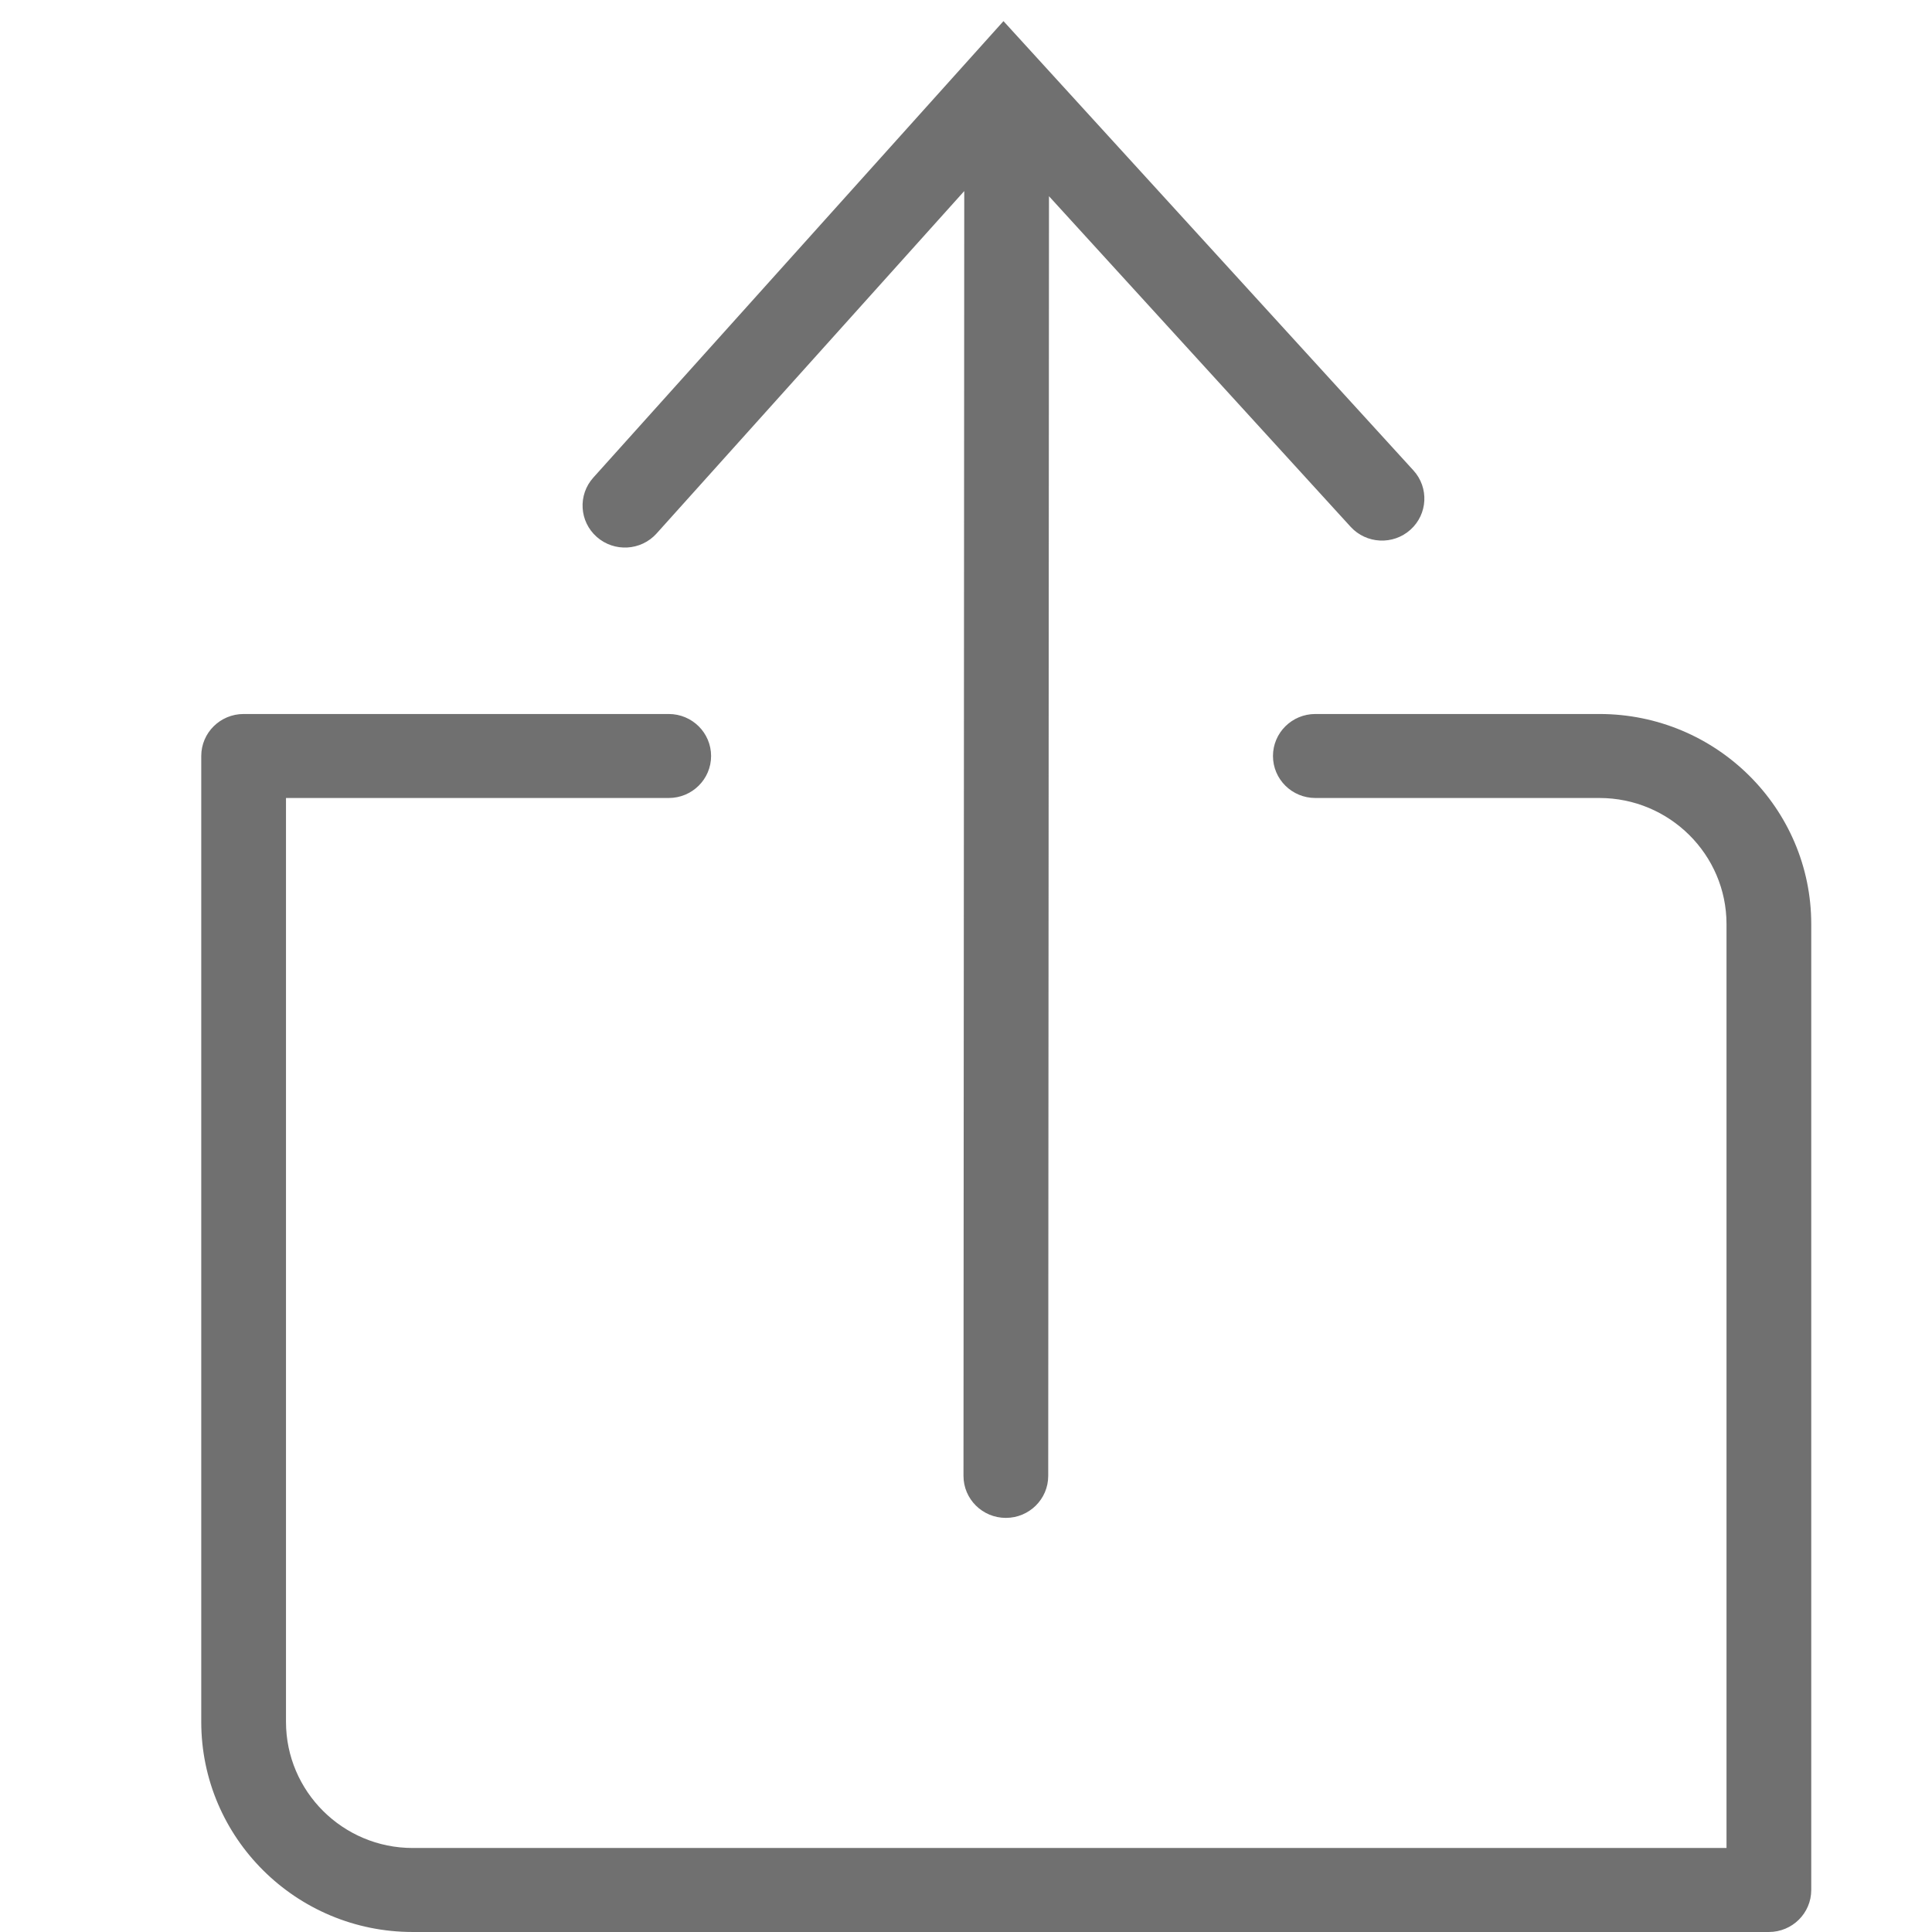
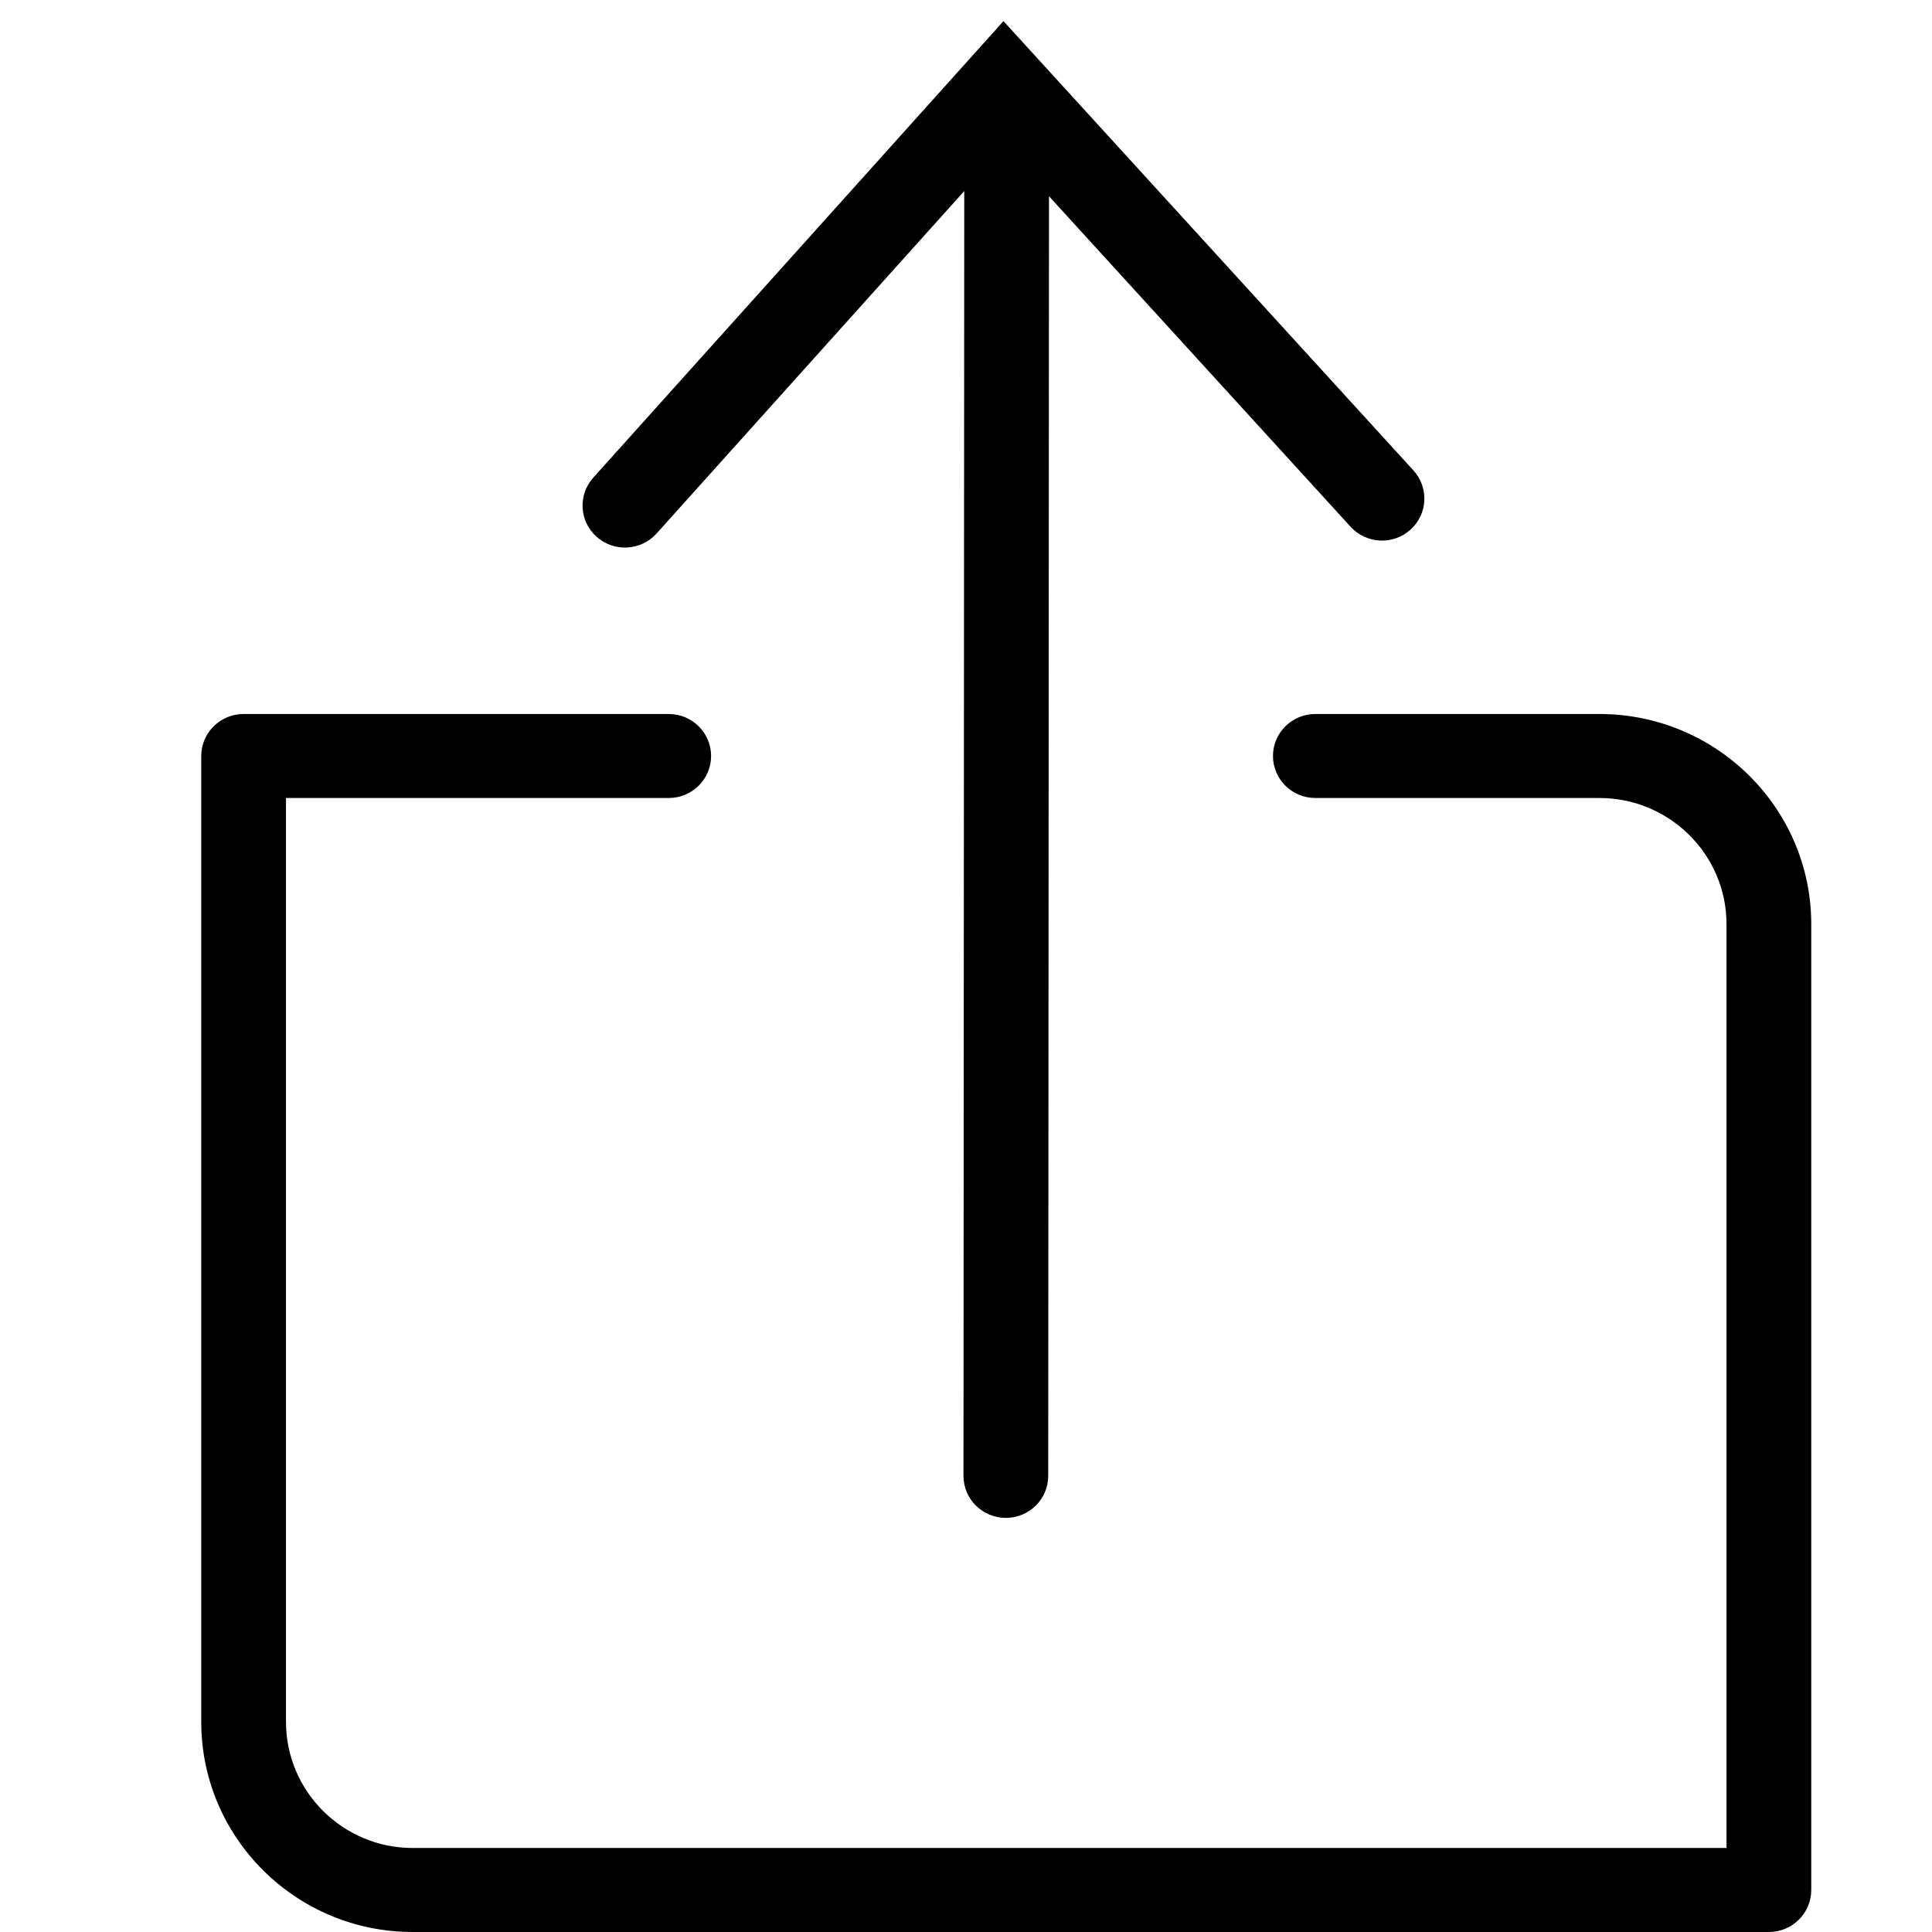
<svg xmlns="http://www.w3.org/2000/svg" t="1773382671325" class="icon" viewBox="0 0 1024 1024" version="1.1" p-id="4800" width="48" height="48">
-   <path d="M697.156 422.954 847.729 422.954C884.875 422.954 915.086 452.958 915.086 489.799L915.086 912.628 915.086 1001.734 937.542 979.473 847.938 979.473 218.728 979.473C181.71 979.473 151.581 949.482 151.581 912.628L151.581 489.799C151.581 472.783 151.581 472.783 151.581 450.125 151.581 442.917 151.581 442.917 151.581 435.892 151.581 408.714 151.581 408.714 151.581 400.694L129.125 422.954C137.298 422.954 137.298 422.954 164.867 422.954 171.62 422.954 171.62 422.954 178.533 422.954 201.764 422.954 201.764 422.954 218.908 422.954L354.438 422.954C366.841 422.954 376.895 412.988 376.895 400.694 376.895 388.399 366.841 378.433 354.438 378.433L218.908 378.433C201.764 378.433 201.764 378.433 178.533 378.433 171.62 378.433 171.62 378.433 164.867 378.433 137.298 378.433 137.298 378.433 129.125 378.433 116.723 378.433 106.669 388.399 106.669 400.694 106.669 408.714 106.669 408.714 106.669 435.892 106.669 442.917 106.669 442.917 106.669 450.125 106.669 472.783 106.669 472.783 106.669 489.799L106.669 912.628C106.669 974.029 156.863 1023.995 218.728 1023.995L847.938 1023.995 937.542 1023.995C949.944 1023.995 959.998 1014.028 959.998 1001.734L959.998 912.628 959.998 489.799C959.998 428.387 909.698 378.433 847.729 378.433L697.156 378.433C684.754 378.433 674.7 388.399 674.7 400.694 674.7 412.988 684.754 422.954 697.156 422.954L697.156 422.954ZM347.998 282.764 548.76 59.328 515.337 59.454 715.838 279.197C724.158 288.315 738.358 289.021 747.556 280.774 756.754 272.527 757.466 258.45 749.147 249.332L548.646 29.589 531.863 11.196 515.223 29.715 314.46 253.151C306.211 262.332 307.032 276.403 316.293 284.58 325.554 292.757 339.749 291.944 347.998 282.764L347.998 282.764ZM511.088 78.416 510.667 782.239C510.659 794.533 520.707 804.506 533.109 804.513 545.512 804.52 555.571 794.56 555.579 782.265L556 78.443C556.007 66.149 545.959 56.176 533.557 56.169 521.155 56.162 511.095 66.122 511.088 78.416L511.088 78.416Z" fill="#707070" p-id="4801" />
+   <path d="M697.156 422.954 847.729 422.954C884.875 422.954 915.086 452.958 915.086 489.799L915.086 912.628 915.086 1001.734 937.542 979.473 847.938 979.473 218.728 979.473C181.71 979.473 151.581 949.482 151.581 912.628L151.581 489.799C151.581 472.783 151.581 472.783 151.581 450.125 151.581 442.917 151.581 442.917 151.581 435.892 151.581 408.714 151.581 408.714 151.581 400.694L129.125 422.954C137.298 422.954 137.298 422.954 164.867 422.954 171.62 422.954 171.62 422.954 178.533 422.954 201.764 422.954 201.764 422.954 218.908 422.954L354.438 422.954C366.841 422.954 376.895 412.988 376.895 400.694 376.895 388.399 366.841 378.433 354.438 378.433L218.908 378.433C201.764 378.433 201.764 378.433 178.533 378.433 171.62 378.433 171.62 378.433 164.867 378.433 137.298 378.433 137.298 378.433 129.125 378.433 116.723 378.433 106.669 388.399 106.669 400.694 106.669 408.714 106.669 408.714 106.669 435.892 106.669 442.917 106.669 442.917 106.669 450.125 106.669 472.783 106.669 472.783 106.669 489.799L106.669 912.628C106.669 974.029 156.863 1023.995 218.728 1023.995L847.938 1023.995 937.542 1023.995C949.944 1023.995 959.998 1014.028 959.998 1001.734L959.998 912.628 959.998 489.799C959.998 428.387 909.698 378.433 847.729 378.433L697.156 378.433C684.754 378.433 674.7 388.399 674.7 400.694 674.7 412.988 684.754 422.954 697.156 422.954L697.156 422.954ZM347.998 282.764 548.76 59.328 515.337 59.454 715.838 279.197C724.158 288.315 738.358 289.021 747.556 280.774 756.754 272.527 757.466 258.45 749.147 249.332L548.646 29.589 531.863 11.196 515.223 29.715 314.46 253.151C306.211 262.332 307.032 276.403 316.293 284.58 325.554 292.757 339.749 291.944 347.998 282.764L347.998 282.764ZM511.088 78.416 510.667 782.239C510.659 794.533 520.707 804.506 533.109 804.513 545.512 804.52 555.571 794.56 555.579 782.265L556 78.443C556.007 66.149 545.959 56.176 533.557 56.169 521.155 56.162 511.095 66.122 511.088 78.416L511.088 78.416Z" fill="current color" p-id="4801" />
</svg>
